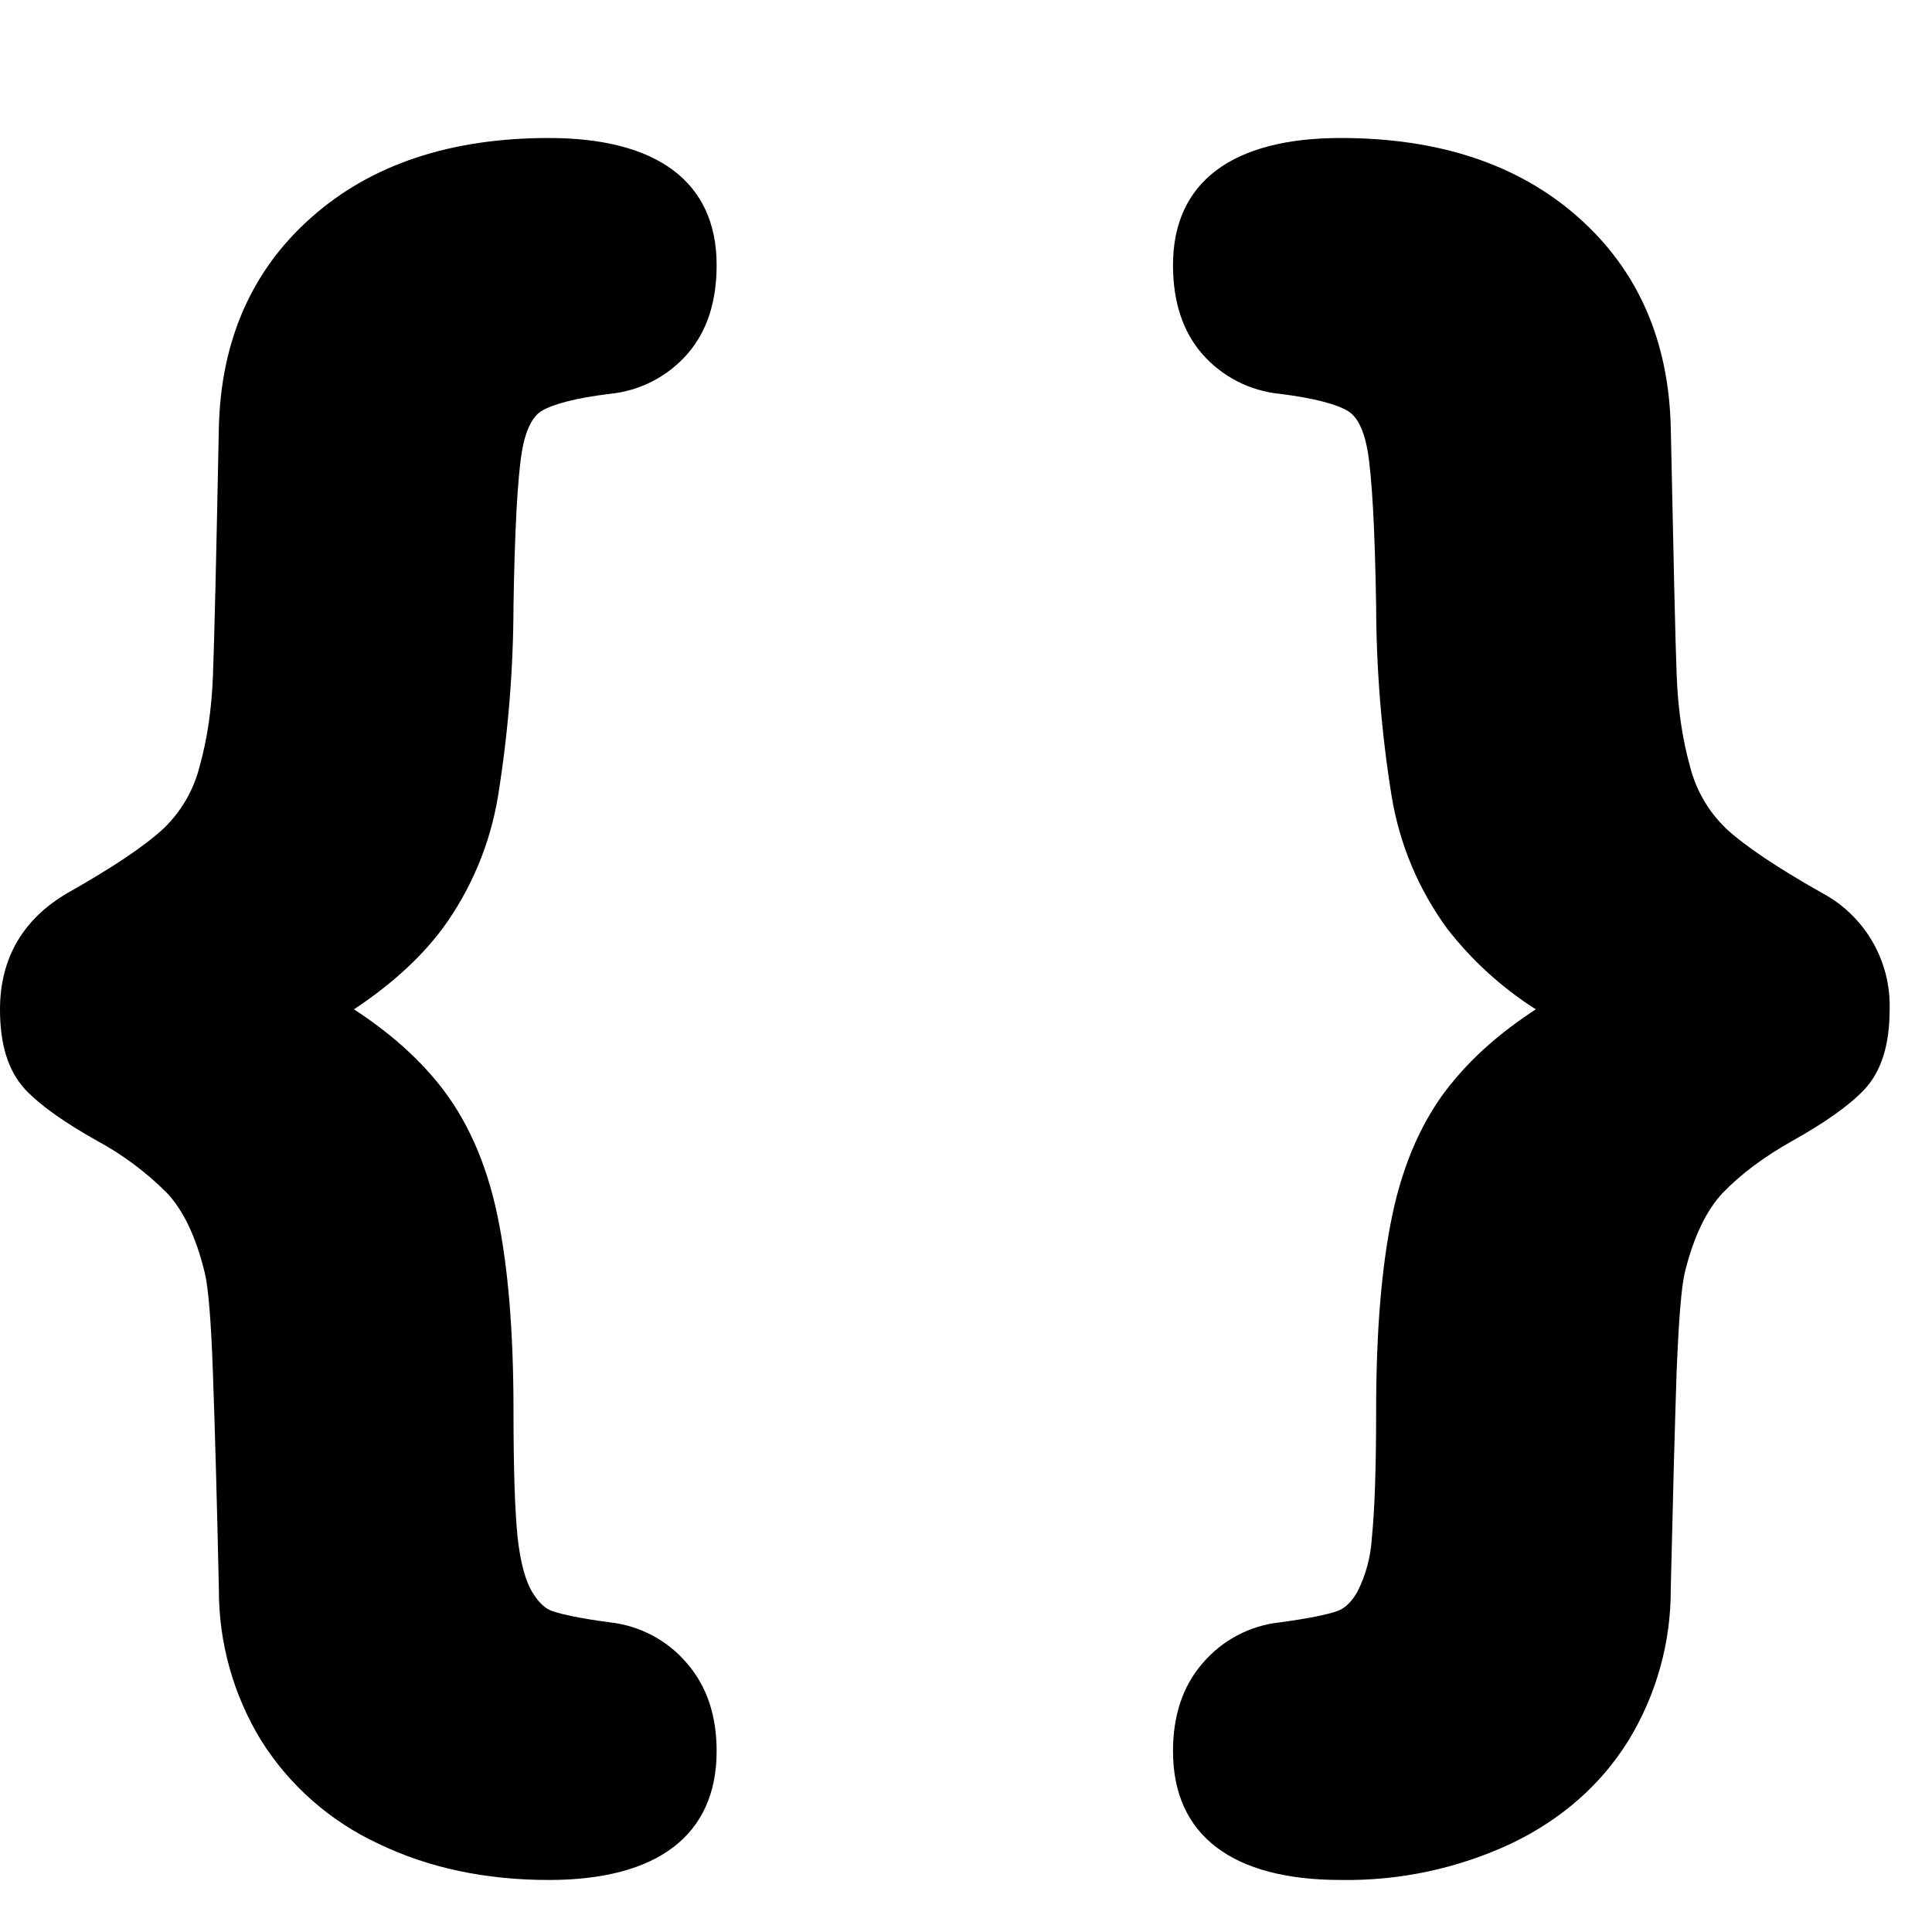
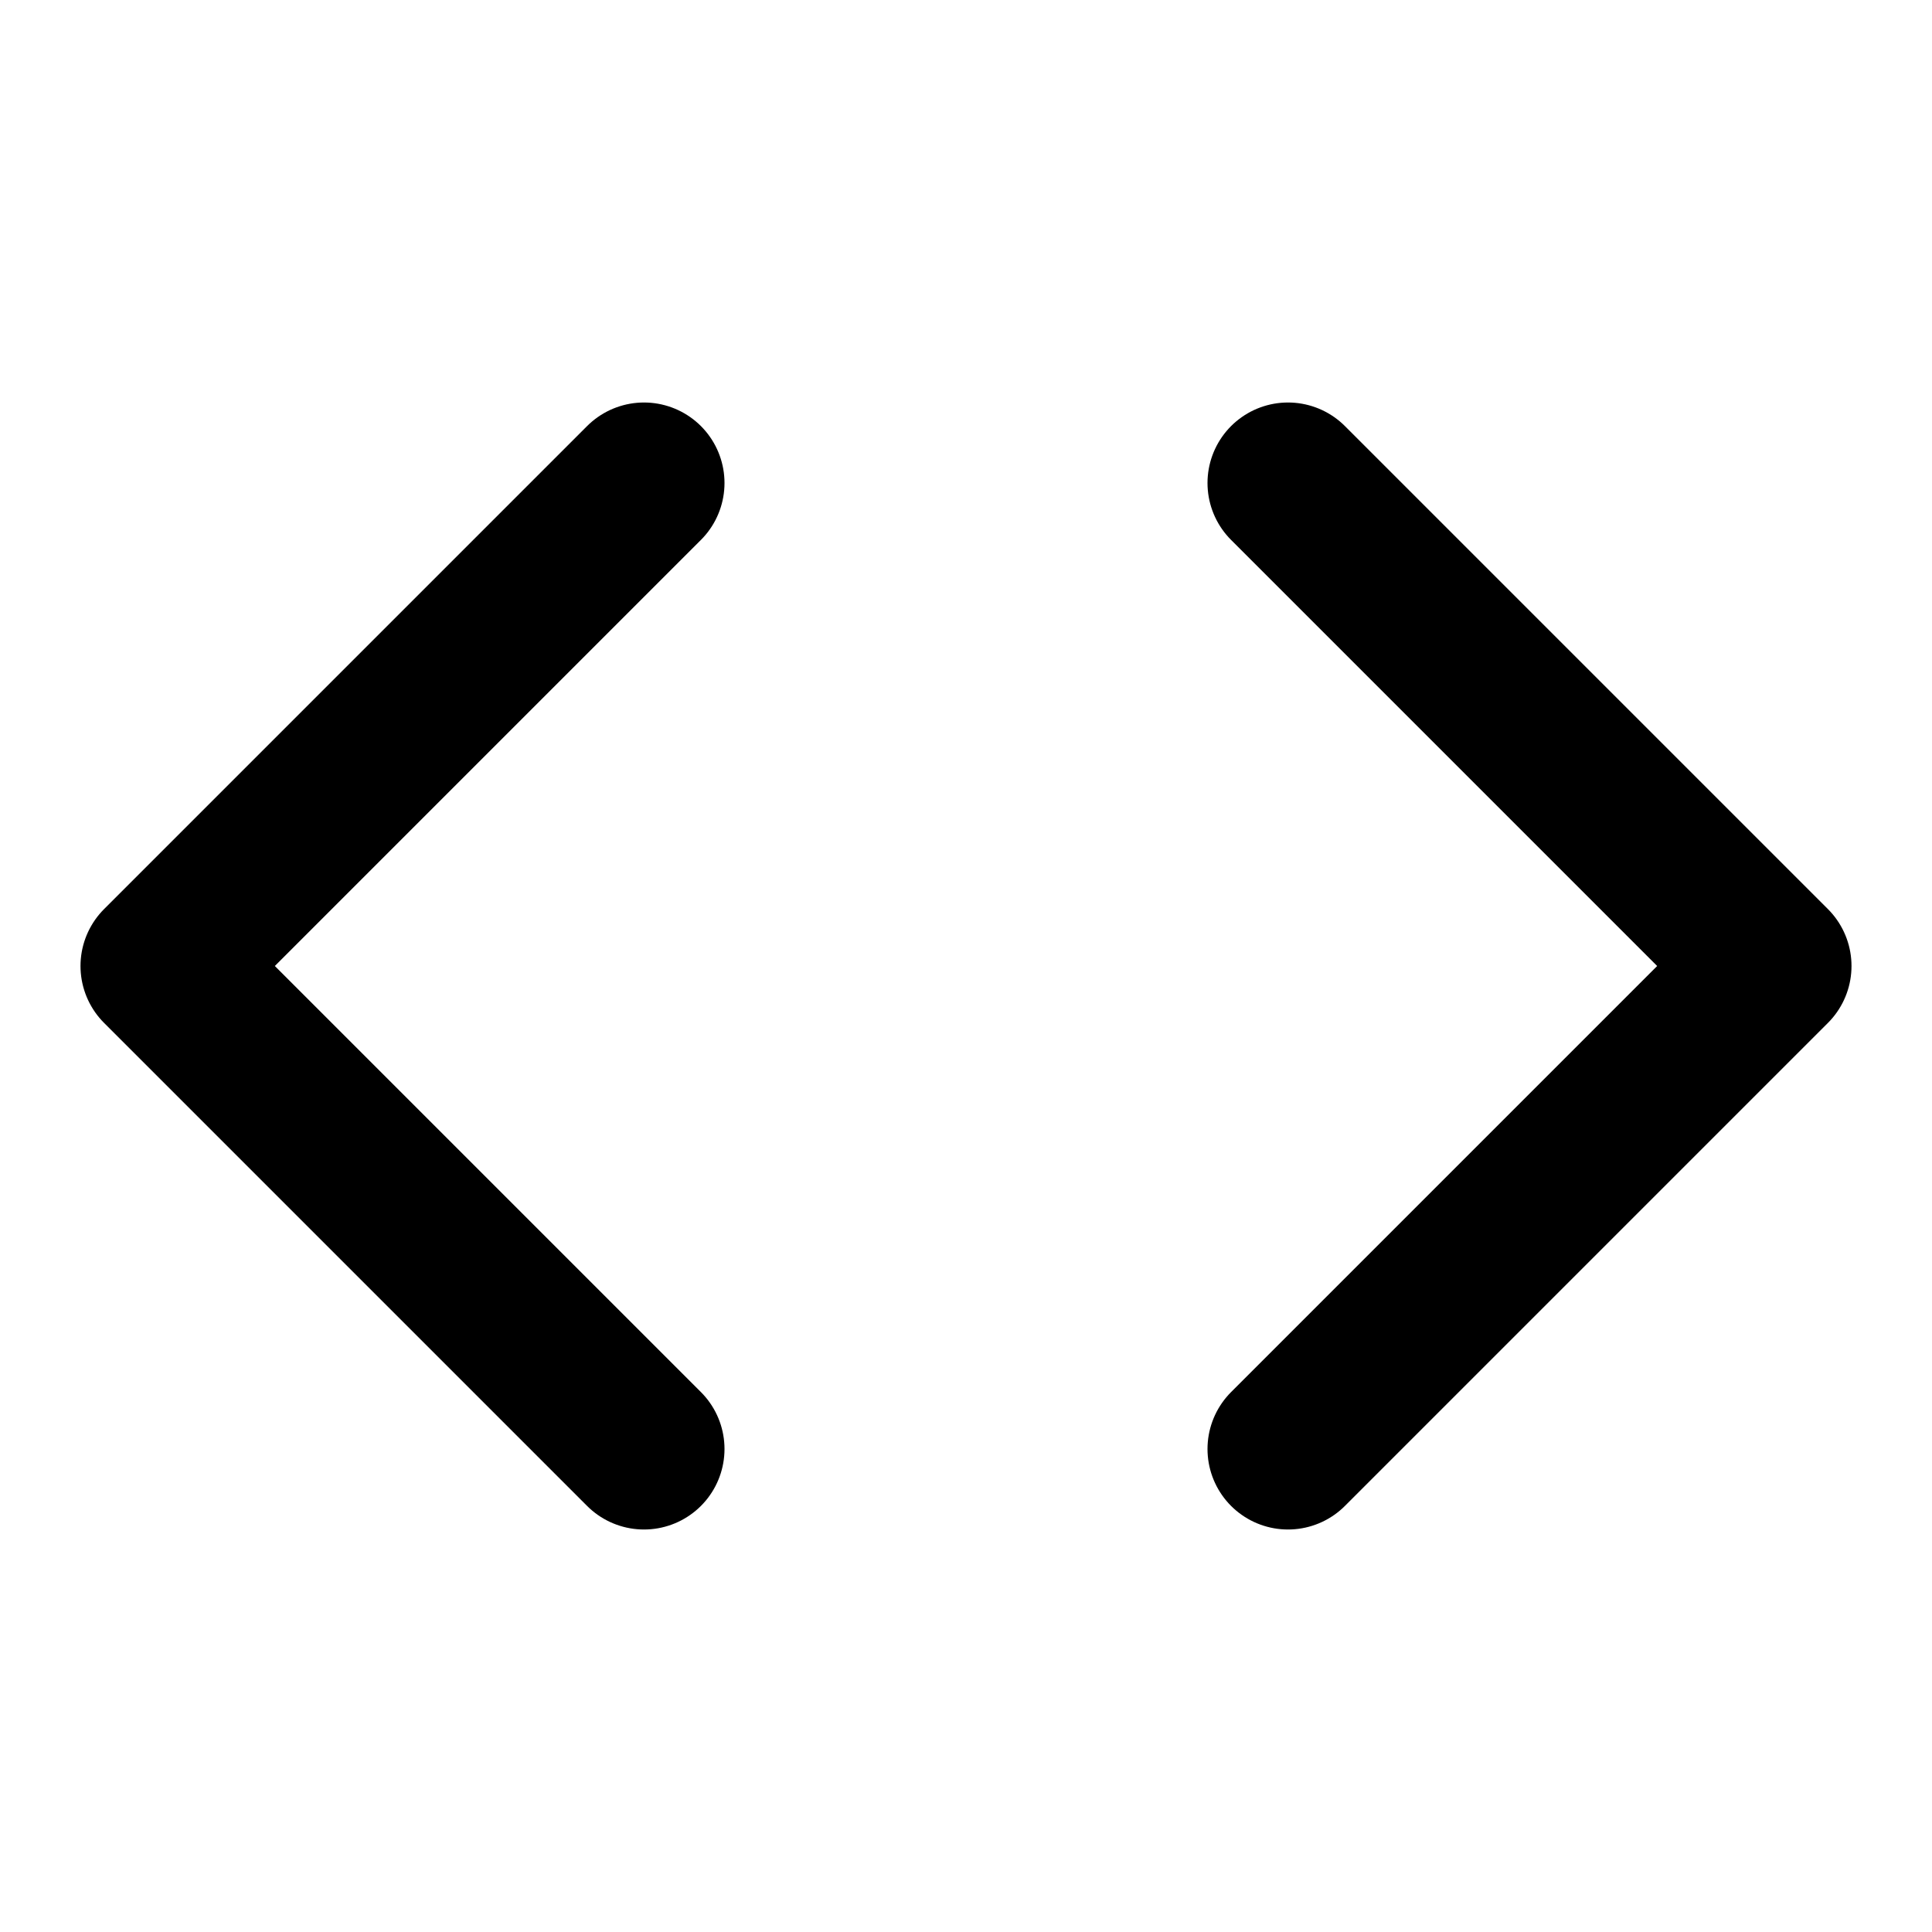
- <svg xmlns="http://www.w3.org/2000/svg" width="14" height="14" viewBox="0 -1 14 14">
-   <path d="M3.177 6.852c.205.253.347.572.427.954.078.372.117.844.117 1.417 0 .418.01.725.03.92.02.18.057.314.107.396.046.075.093.117.14.134.075.027.218.056.42.083a.855.855 0 0 1 .56.297c.145.167.215.38.215.636 0 .612-.432.934-1.216.934-.457 0-.87-.087-1.233-.262a1.995 1.995 0 0 1-.853-.751 2.09 2.09 0 0 1-.305-1.097c-.014-.648-.029-1.168-.043-1.56-.013-.383-.034-.631-.06-.733-.064-.263-.158-.455-.276-.578a2.163 2.163 0 0 0-.505-.376c-.238-.134-.41-.256-.519-.371C.058 6.76 0 6.567 0 6.315c0-.37.166-.657.493-.846.329-.186.56-.342.693-.466a.942.942 0 0 0 .26-.447c.056-.2.088-.42.097-.658.01-.25.024-.85.043-1.802.015-.629.239-1.14.672-1.522C2.691.19 3.268 0 3.977 0c.783 0 1.216.317 1.216.921 0 .264-.069.48-.211.643a.858.858 0 0 1-.563.29c-.249.03-.417.076-.498.126-.062.04-.112.134-.139.291-.031.187-.052.562-.061 1.119a8.828 8.828 0 0 1-.112 1.378 2.24 2.24 0 0 1-.404.963c-.159.212-.373.406-.64.583.25.163.454.342.612.538zm7.34 0c.157-.196.362-.375.612-.538a2.544 2.544 0 0 1-.641-.583 2.24 2.24 0 0 1-.404-.963 8.828 8.828 0 0 1-.112-1.378c-.009-.557-.03-.932-.061-1.119-.027-.157-.077-.251-.14-.29-.08-.051-.248-.096-.496-.127a.858.858 0 0 1-.564-.29C8.57 1.401 8.5 1.185 8.5.921 8.5.317 8.933 0 9.716 0c.71 0 1.286.19 1.72.574.432.382.656.893.671 1.522.02.952.033 1.553.043 1.802.009.238.041.458.097.658a.942.942 0 0 0 .26.447c.133.124.364.28.693.466a.926.926 0 0 1 .493.846c0 .252-.058.446-.183.58-.109.115-.281.237-.52.371-.21.118-.377.244-.504.376-.118.123-.212.315-.277.578-.025.102-.045.35-.06.733-.013.392-.027.912-.042 1.56a2.09 2.09 0 0 1-.305 1.097c-.2.323-.486.574-.853.75a2.811 2.811 0 0 1-1.233.263c-.784 0-1.216-.322-1.216-.934 0-.256.07-.47.214-.636a.855.855 0 0 1 .562-.297c.201-.027.344-.056.418-.083.048-.017.096-.06.14-.134a.996.996 0 0 0 .107-.396c.02-.195.031-.502.031-.92 0-.573.039-1.045.117-1.417.08-.382.222-.701.427-.954z" />
+ <svg xmlns="http://www.w3.org/2000/svg" width="14" height="14" viewBox="0 0 24 24" fill="none" stroke="currentColor" stroke-width="2" stroke-linecap="round" stroke-linejoin="round" class="lucide lucide-code">
+   <polyline points="16 18 22 12 16 6" />
+   <polyline points="8 6 2 12 8 18" />
</svg>
